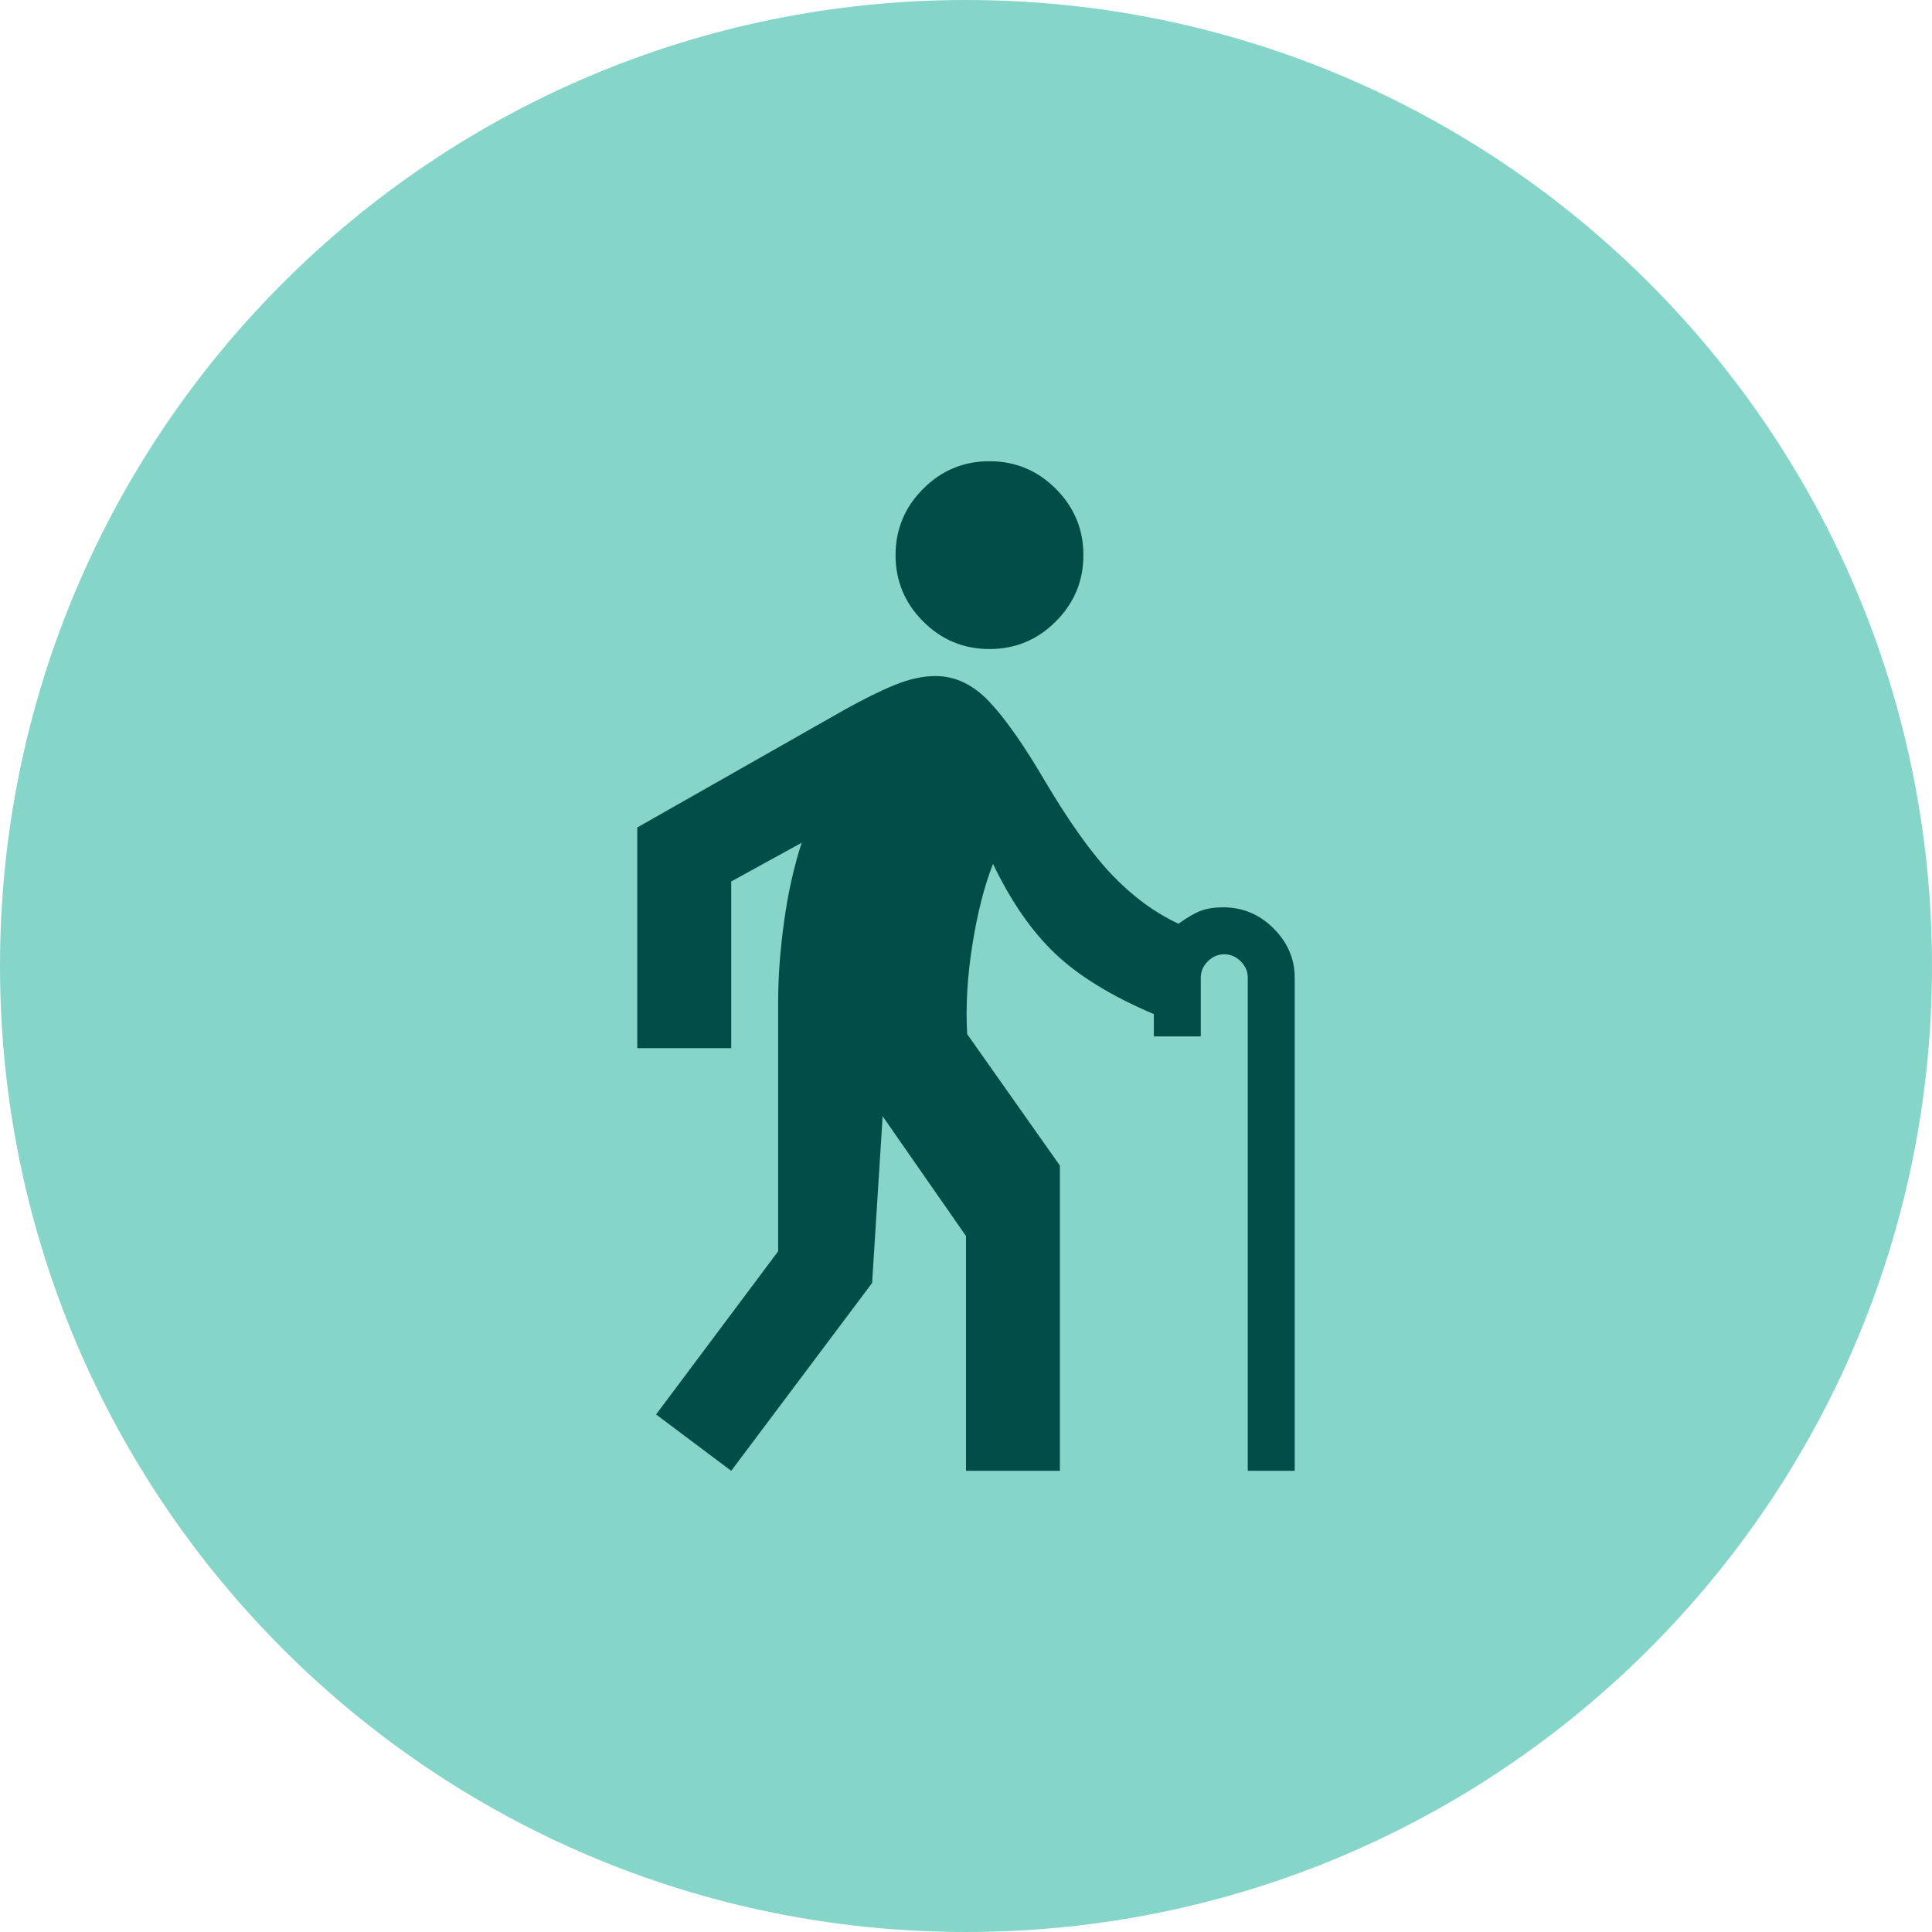
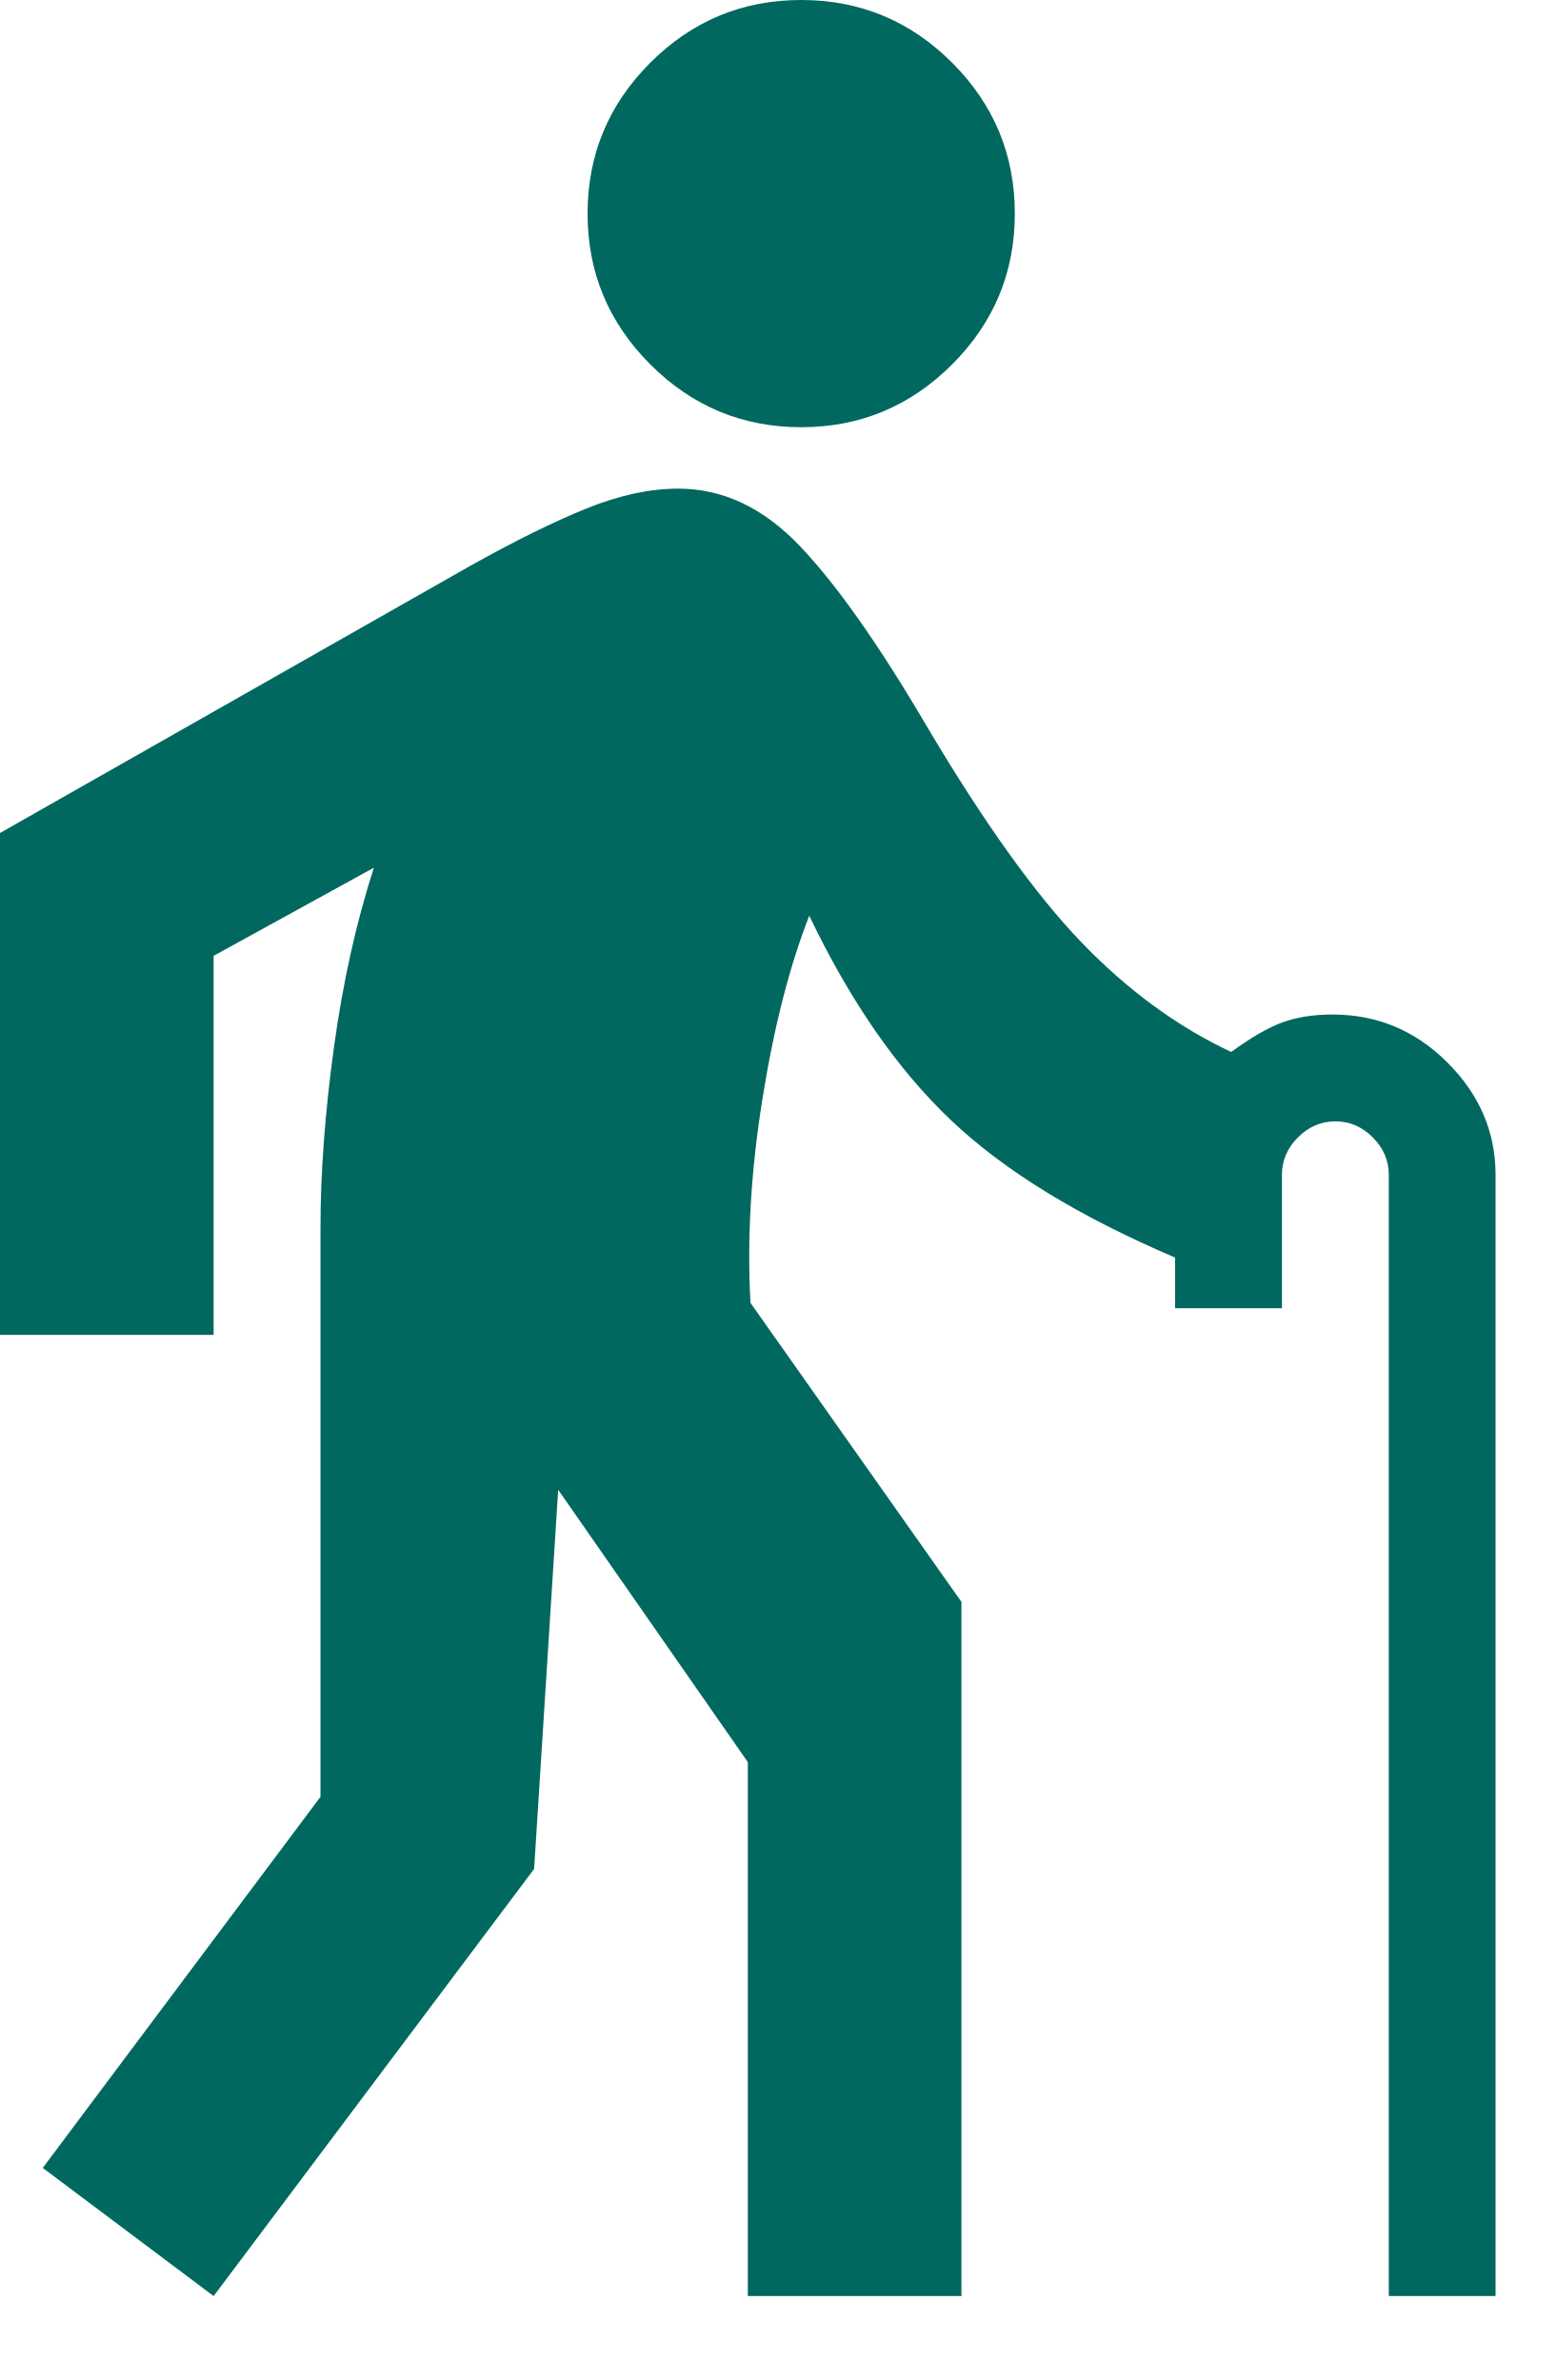
- <svg xmlns="http://www.w3.org/2000/svg" width="48" height="48" viewBox="0 0 48 48" fill="none">
-   <rect width="48" height="48" rx="24" fill="#85D5C9" />
-   <path d="M18.167 36.542L16.3 35.142L19.333 31.088V24.875C19.333 24.272 19.382 23.616 19.479 22.906C19.576 22.197 19.722 21.54 19.917 20.938L18.167 21.9V26.042H15.833V20.558L20.967 17.642C21.453 17.37 21.876 17.161 22.235 17.015C22.595 16.869 22.931 16.796 23.242 16.796C23.728 16.796 24.17 17.005 24.569 17.423C24.967 17.841 25.429 18.497 25.954 19.392C26.576 20.442 27.14 21.229 27.646 21.754C28.151 22.279 28.696 22.678 29.279 22.95C29.493 22.795 29.678 22.688 29.833 22.629C29.989 22.571 30.174 22.542 30.387 22.542C30.874 22.542 31.292 22.717 31.642 23.067C31.992 23.417 32.167 23.825 32.167 24.292V36.542H31V24.292C31 24.136 30.942 24 30.825 23.884C30.708 23.767 30.572 23.709 30.417 23.709C30.261 23.709 30.125 23.767 30.008 23.884C29.892 24 29.833 24.136 29.833 24.292V25.75H28.667V25.196C27.617 24.749 26.8 24.248 26.217 23.694C25.633 23.14 25.118 22.396 24.671 21.463C24.457 22.007 24.287 22.673 24.16 23.461C24.034 24.248 23.99 24.992 24.029 25.692L26.333 28.959V36.542H24V30.709L21.929 27.733L21.667 31.875L18.167 36.542V36.542M24.583 16.125C23.942 16.125 23.392 15.897 22.936 15.44C22.479 14.983 22.25 14.434 22.25 13.792C22.25 13.15 22.479 12.601 22.936 12.144C23.392 11.687 23.942 11.459 24.583 11.459C25.225 11.459 25.774 11.687 26.231 12.144C26.688 12.601 26.917 13.15 26.917 13.792C26.917 14.434 26.688 14.983 26.231 15.44C25.774 15.897 25.225 16.125 24.583 16.125V16.125" fill="#004E47" />
+ <svg xmlns="http://www.w3.org/2000/svg" width="17" height="26" viewBox="0 0 17 26" fill="none">
+   <path d="M2.333 25.083L0.467 23.683L3.5 19.629V13.417C3.5 12.814 3.549 12.158 3.646 11.448C3.743 10.738 3.889 10.082 4.083 9.479L2.333 10.442V14.583H0V9.1L5.133 6.183C5.619 5.911 6.042 5.702 6.402 5.556C6.762 5.41 7.097 5.338 7.408 5.338C7.894 5.338 8.337 5.547 8.735 5.965C9.134 6.383 9.596 7.039 10.121 7.933C10.743 8.983 11.307 9.771 11.812 10.296C12.318 10.821 12.863 11.219 13.446 11.492C13.66 11.336 13.844 11.229 14 11.171C14.156 11.113 14.34 11.083 14.554 11.083C15.04 11.083 15.458 11.258 15.808 11.608C16.158 11.958 16.333 12.367 16.333 12.833V25.083H15.167V12.833C15.167 12.678 15.108 12.542 14.992 12.425C14.875 12.308 14.739 12.25 14.583 12.25C14.428 12.25 14.292 12.308 14.175 12.425C14.058 12.542 14 12.678 14 12.833V14.292H12.833V13.738C11.783 13.29 10.967 12.79 10.383 12.235C9.8 11.681 9.285 10.938 8.838 10.004C8.624 10.549 8.453 11.215 8.327 12.002C8.201 12.79 8.157 13.533 8.196 14.233L10.5 17.5V25.083H8.167V19.25L6.096 16.275L5.833 20.417L2.333 25.083ZM8.75 4.667C8.108 4.667 7.559 4.438 7.102 3.981C6.645 3.524 6.417 2.975 6.417 2.333C6.417 1.692 6.645 1.142 7.102 0.685C7.559 0.228 8.108 0 8.75 0C9.392 0 9.941 0.228 10.398 0.685C10.855 1.142 11.083 1.692 11.083 2.333C11.083 2.975 10.855 3.524 10.398 3.981C9.941 4.438 9.392 4.667 8.75 4.667Z" fill="#00685F" />
</svg>
